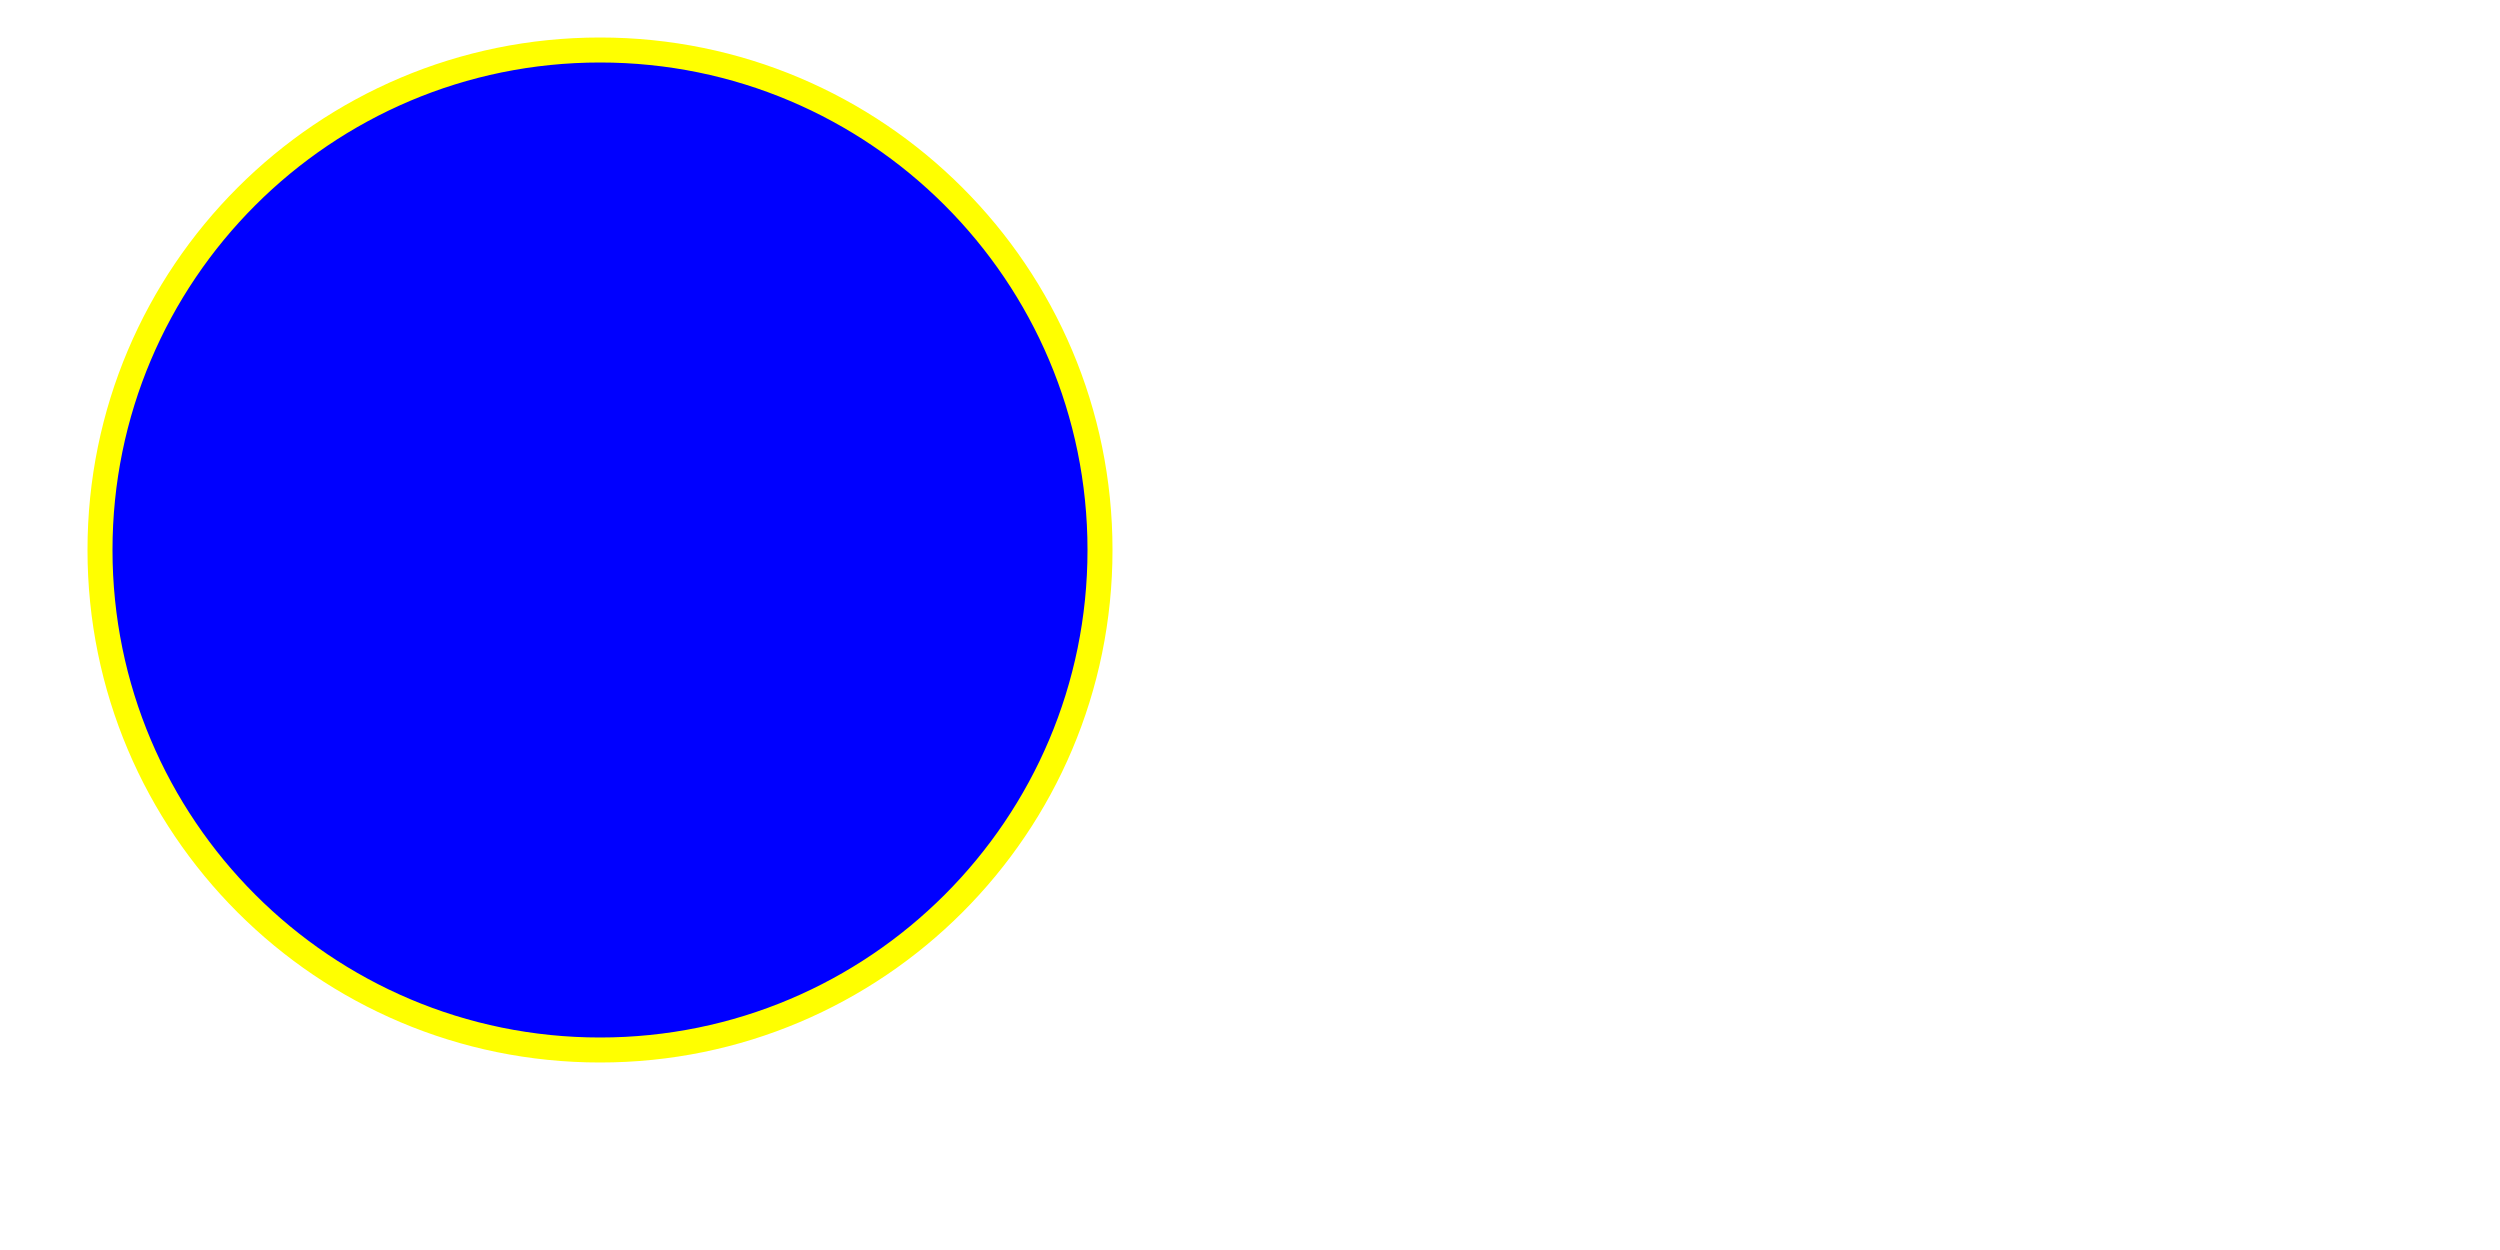
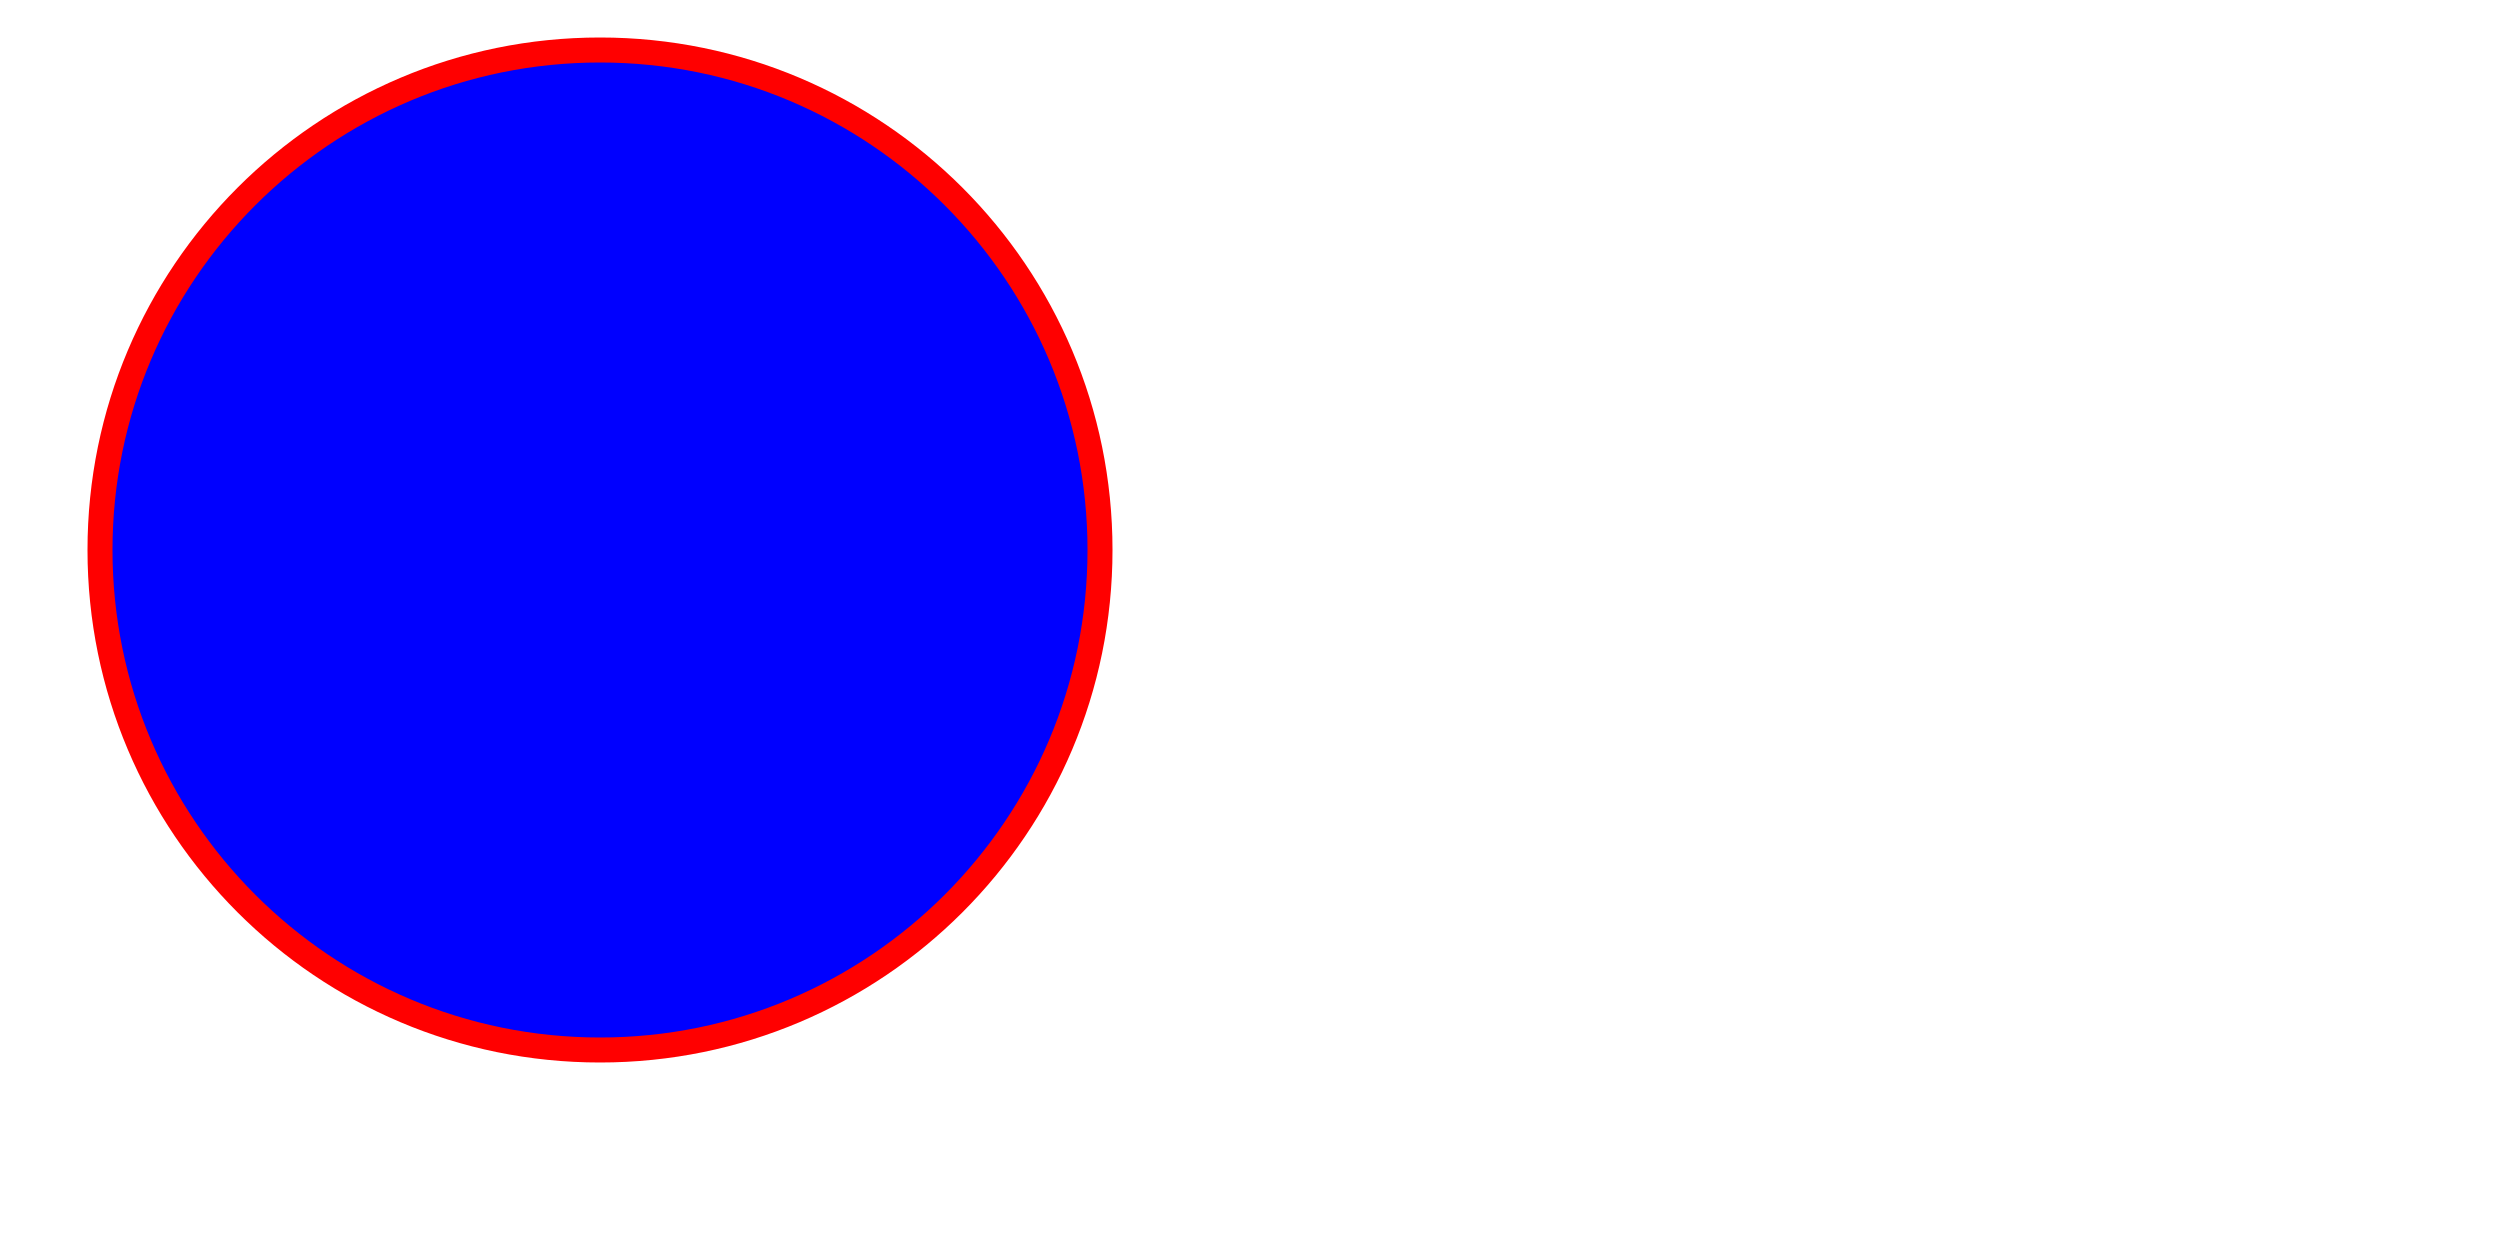
<svg xmlns="http://www.w3.org/2000/svg" version="1.1" baseProfile="full" width="500px" height="250px">
-   <circle x="10" y="10" fill="blue" cx="120" cy="110" r="100px" stroke="yellow" stroke-width="5px" />
+   <circle x="10" y="10" fill="blue" cx="120" cy="110" r="100px" stroke="red" stroke-width="5px" />
</svg>
